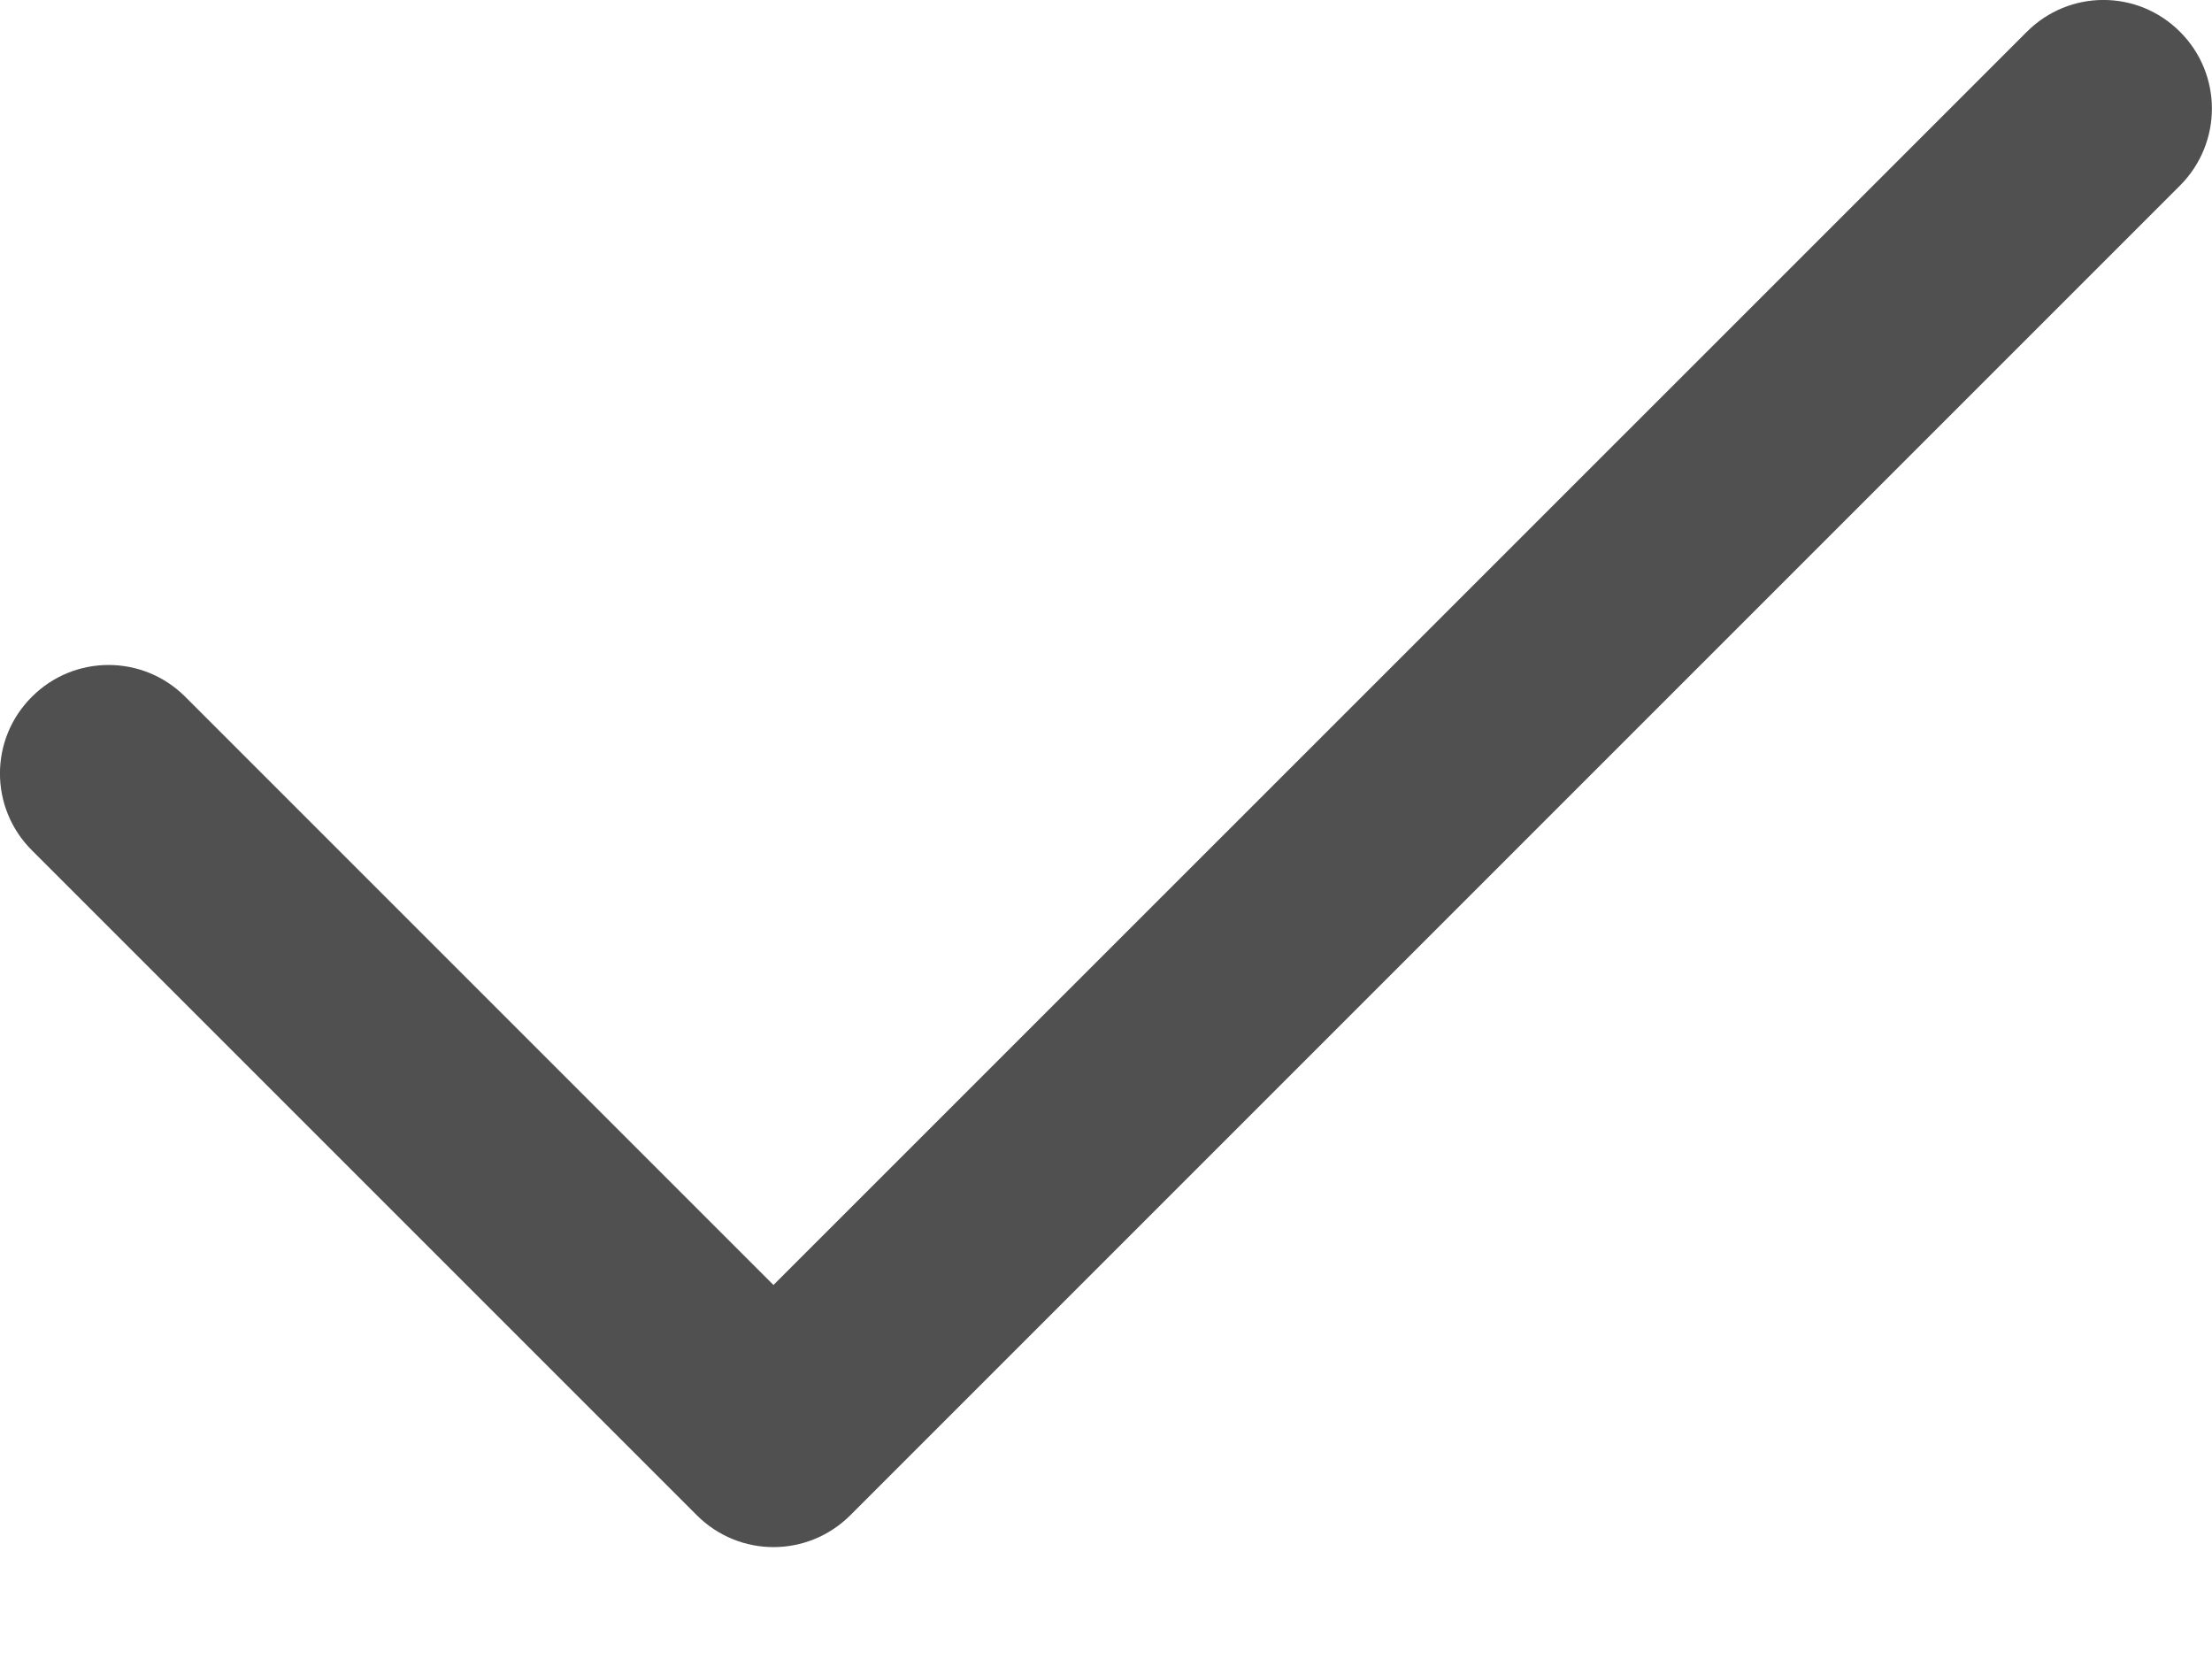
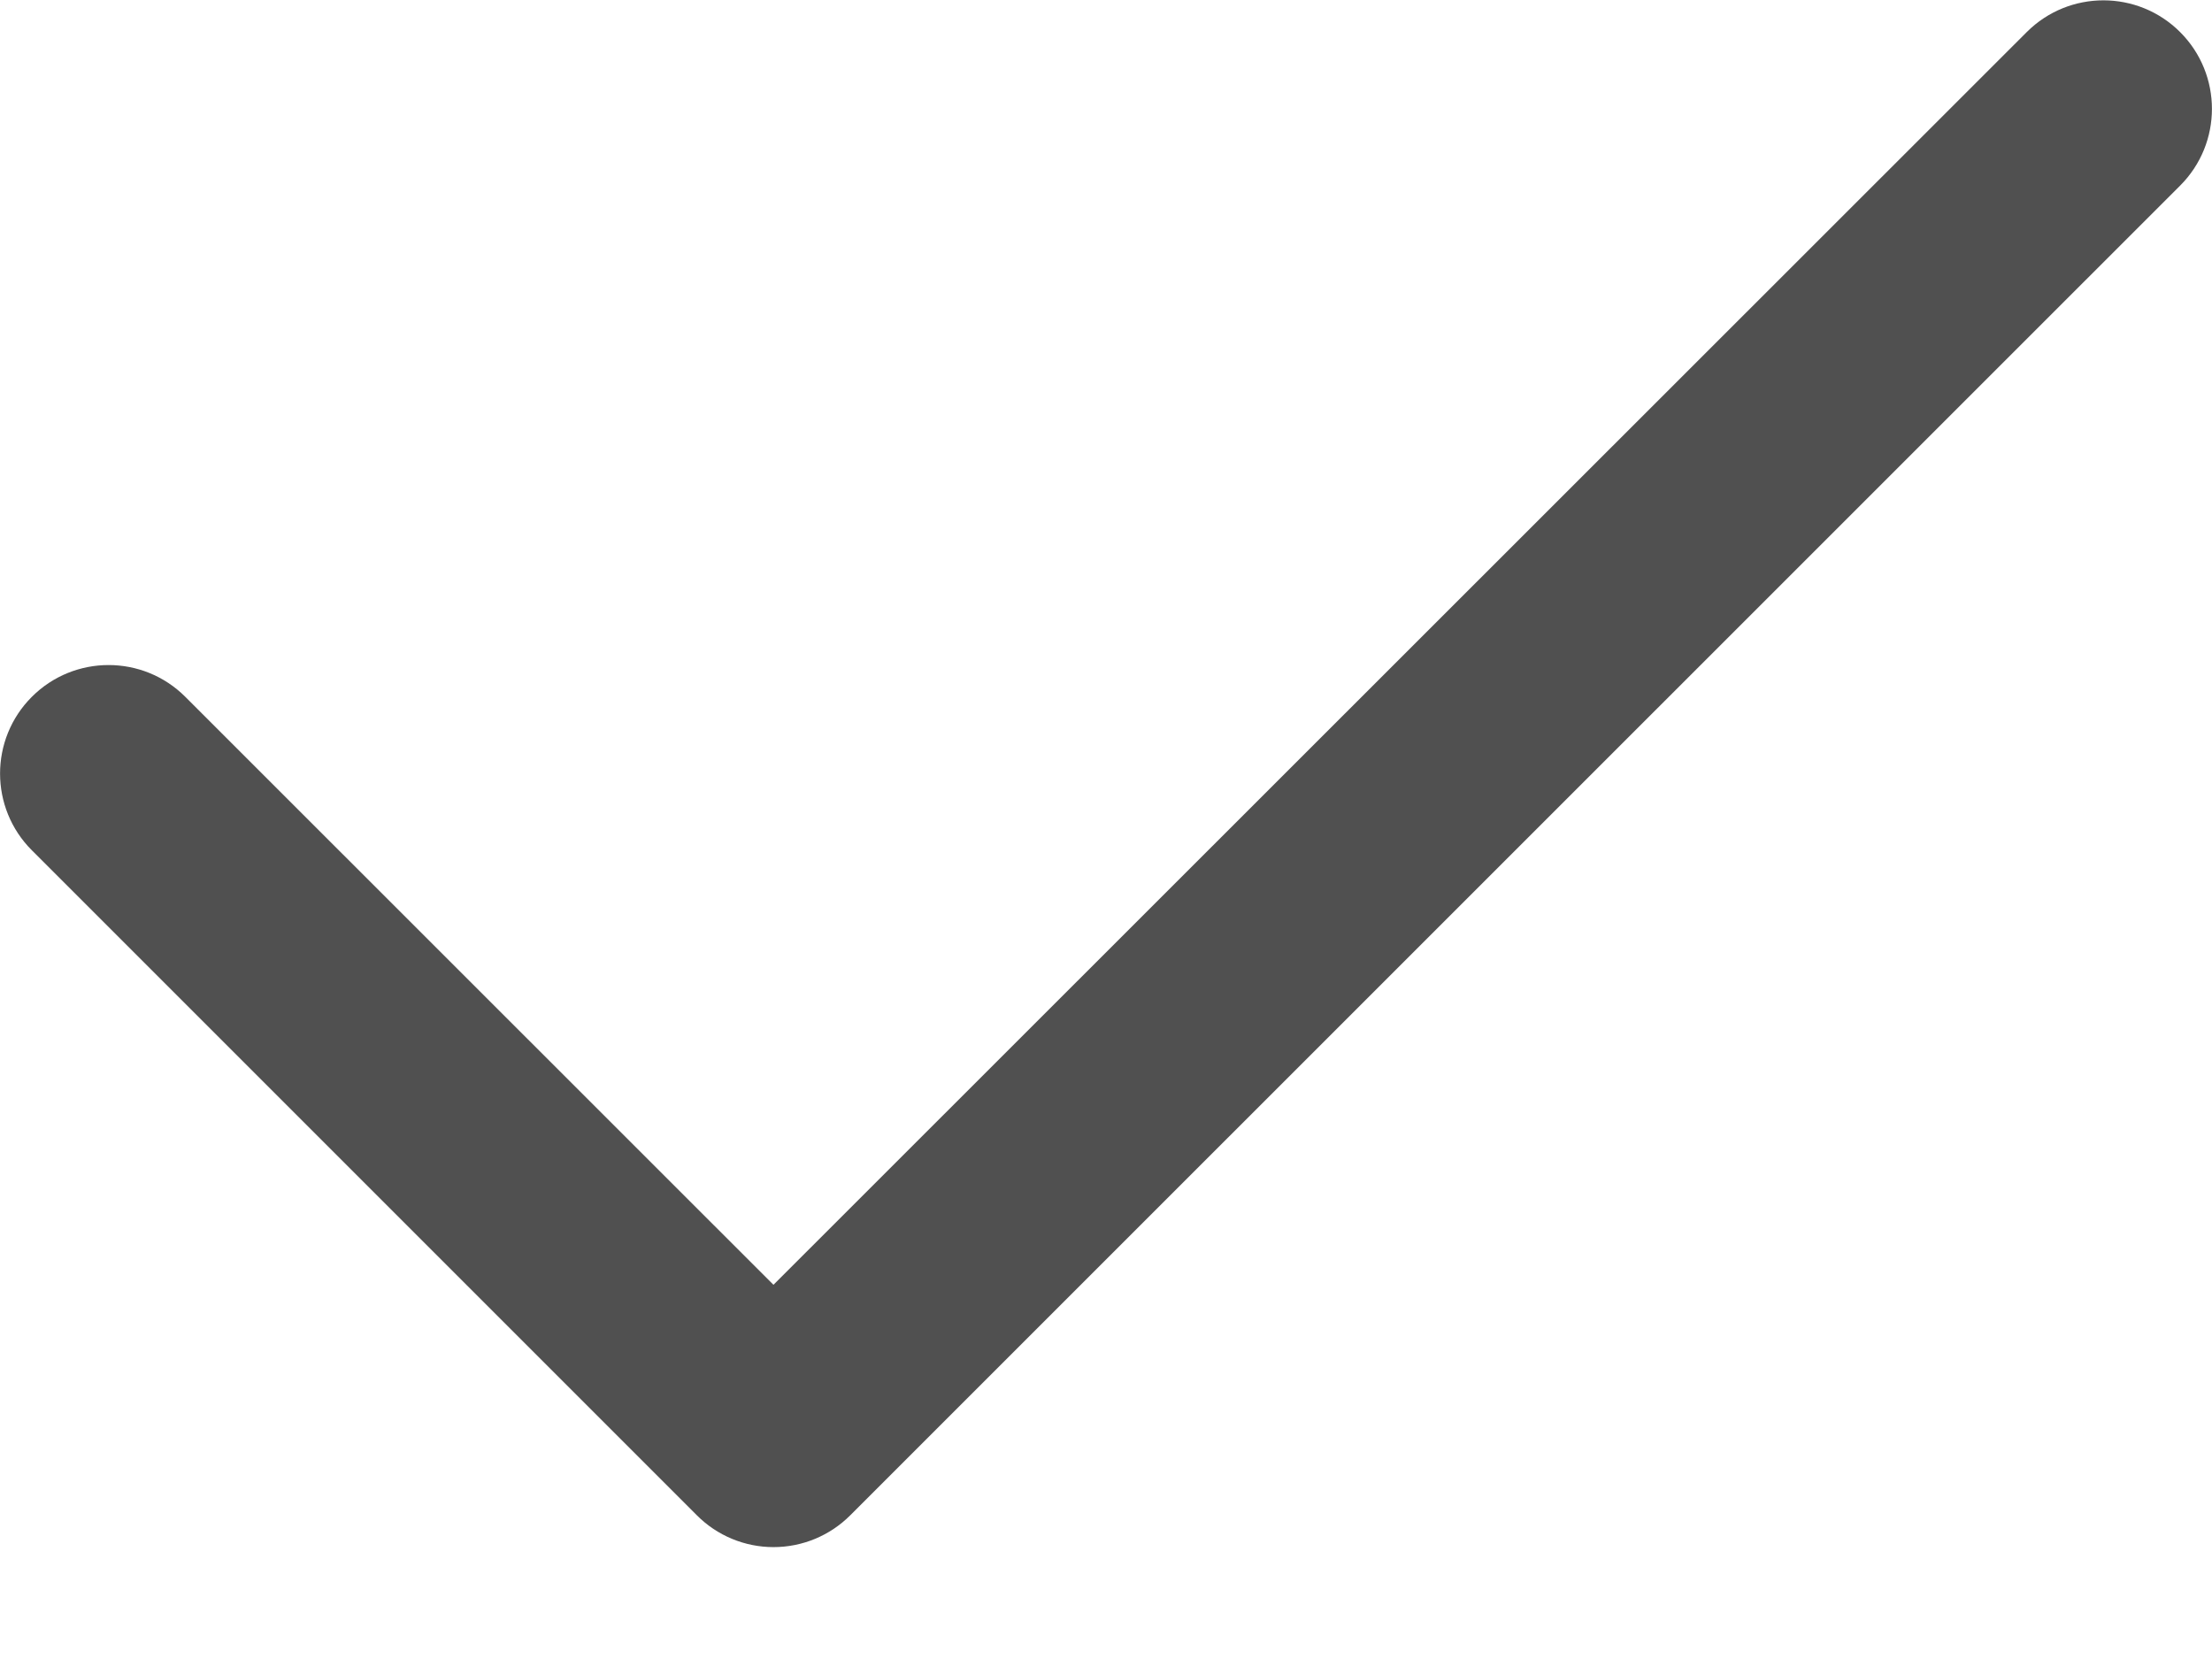
- <svg xmlns="http://www.w3.org/2000/svg" width="12" height="9" viewBox="0 0 12 9" fill="none">
-   <path d="M4.196 8.393C4.046 8.393 3.895 8.335 3.78 8.22L0.173 4.613C-0.058 4.382 -0.058 4.01 0.173 3.78C0.403 3.55 0.775 3.55 1.005 3.78L4.196 6.971L10.995 0.173C11.225 -0.058 11.597 -0.058 11.827 0.173C12.057 0.403 12.057 0.775 11.827 1.006L4.613 8.22C4.498 8.335 4.347 8.393 4.196 8.393Z" fill="#505050" />
+ <svg xmlns="http://www.w3.org/2000/svg" width="12" height="9" fill="none">
+   <path d="M4.196 8.393a.587.587 0 01-.416-.173L.173 4.613a.588.588 0 11.832-.833l3.191 3.19L10.995.174a.588.588 0 11.832.833L4.613 8.22a.588.588 0 01-.417.173z" fill="#505050" />
</svg>
